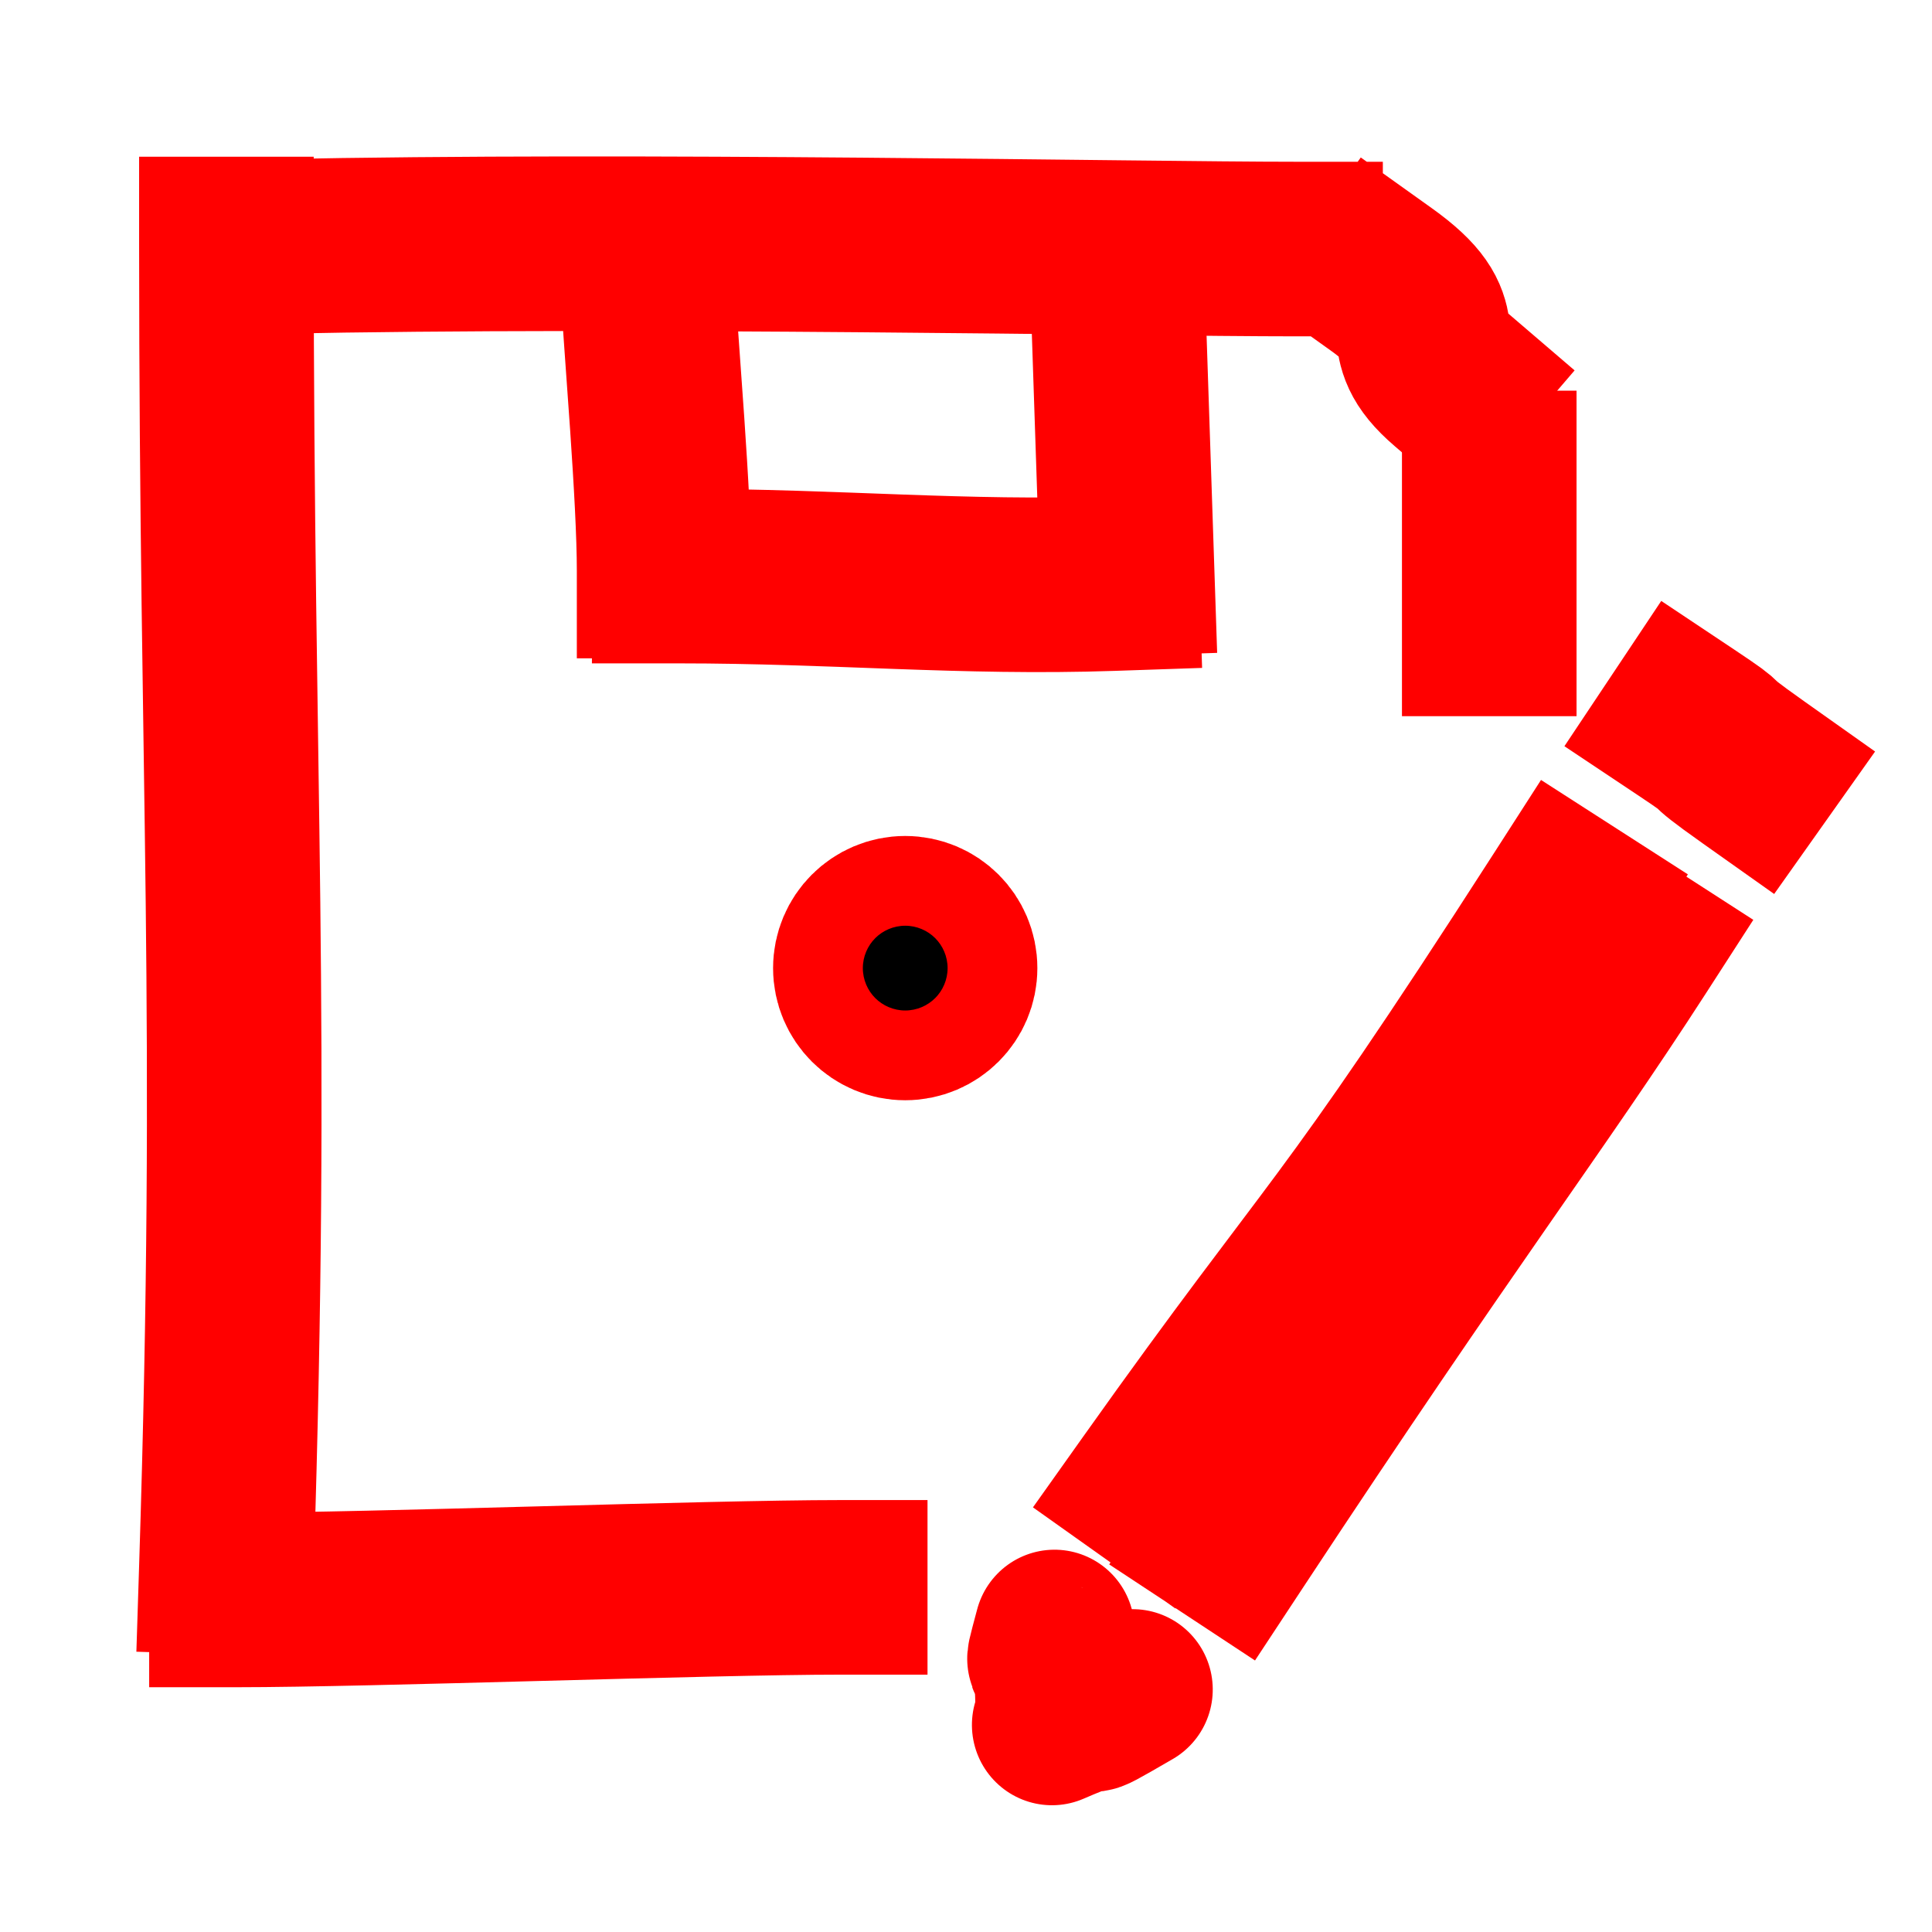
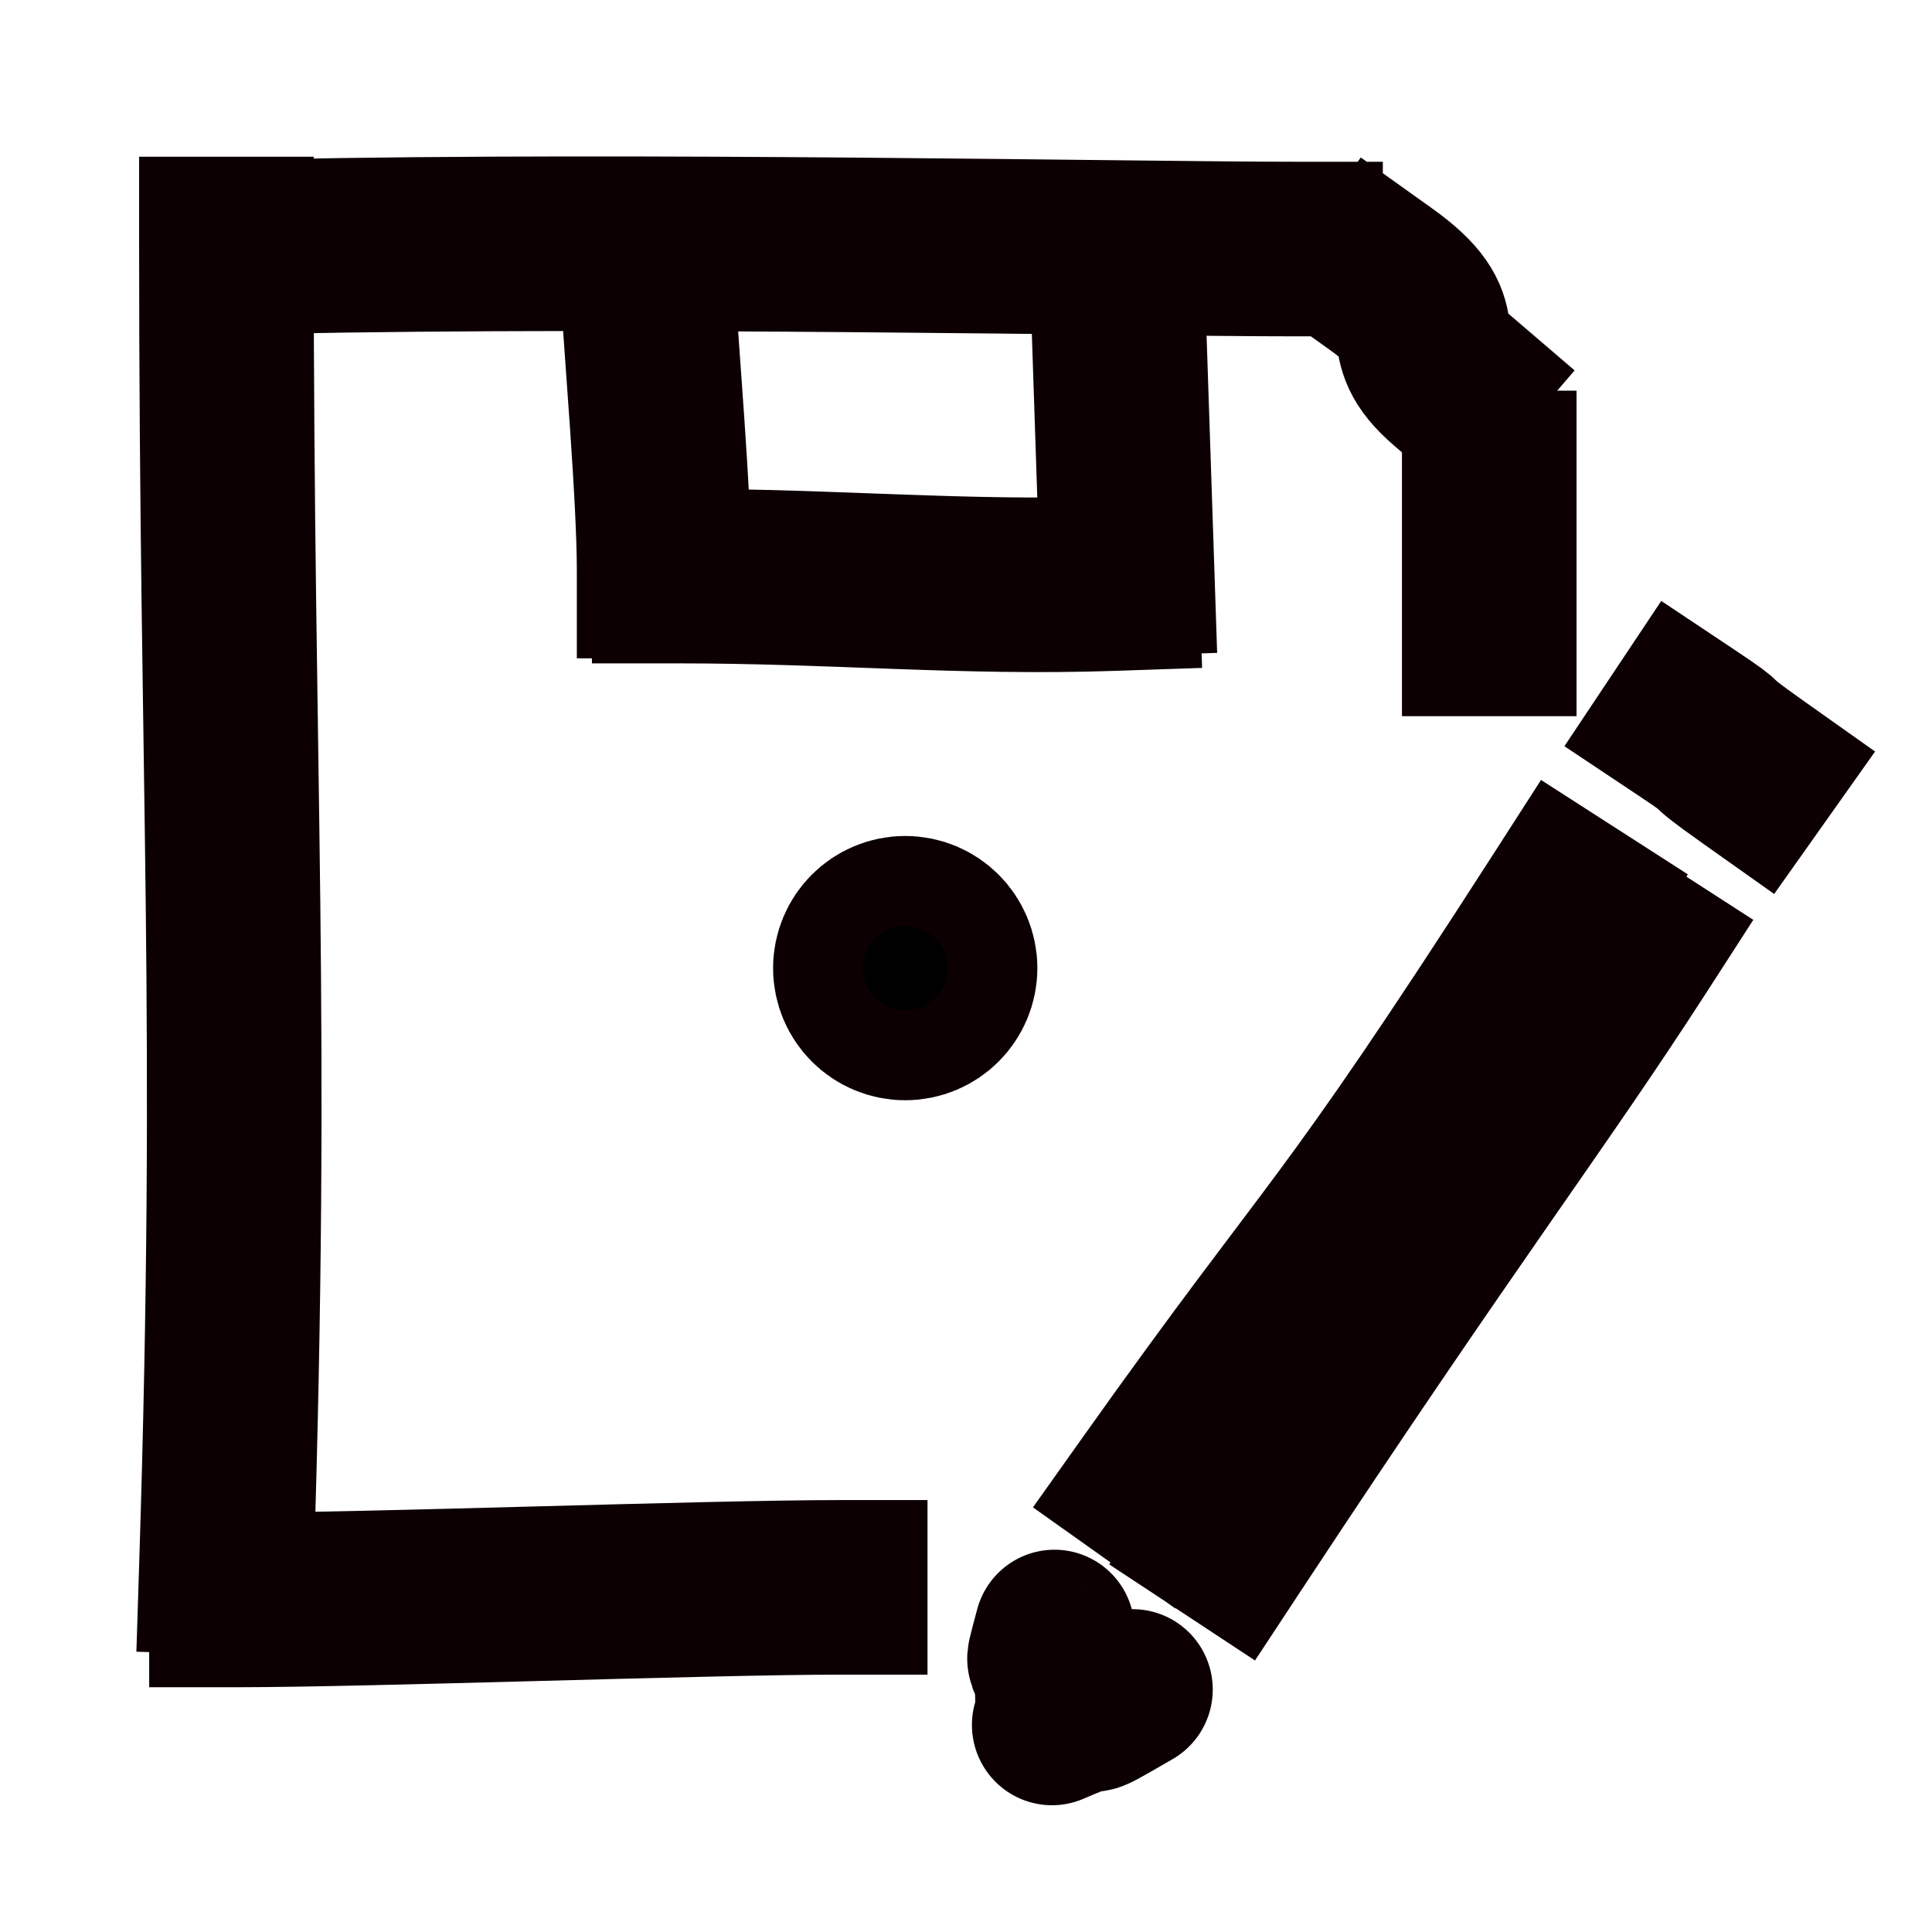
<svg xmlns="http://www.w3.org/2000/svg" width="10.24" height="10.24" viewBox="0 0 7.68 7.68">
-   <g stroke="red">
+   <g stroke="#0d0002">
    <path transform="matrix(.41881 0 0 .48863 -34.7 -6.85)" fill="none" stroke-width="1.09" stroke-linecap="round" stroke-miterlimit="1.92" d="M.23 0C-.15 0 .01 11.19.2 12.61" />
    <path transform="matrix(.41881 0 0 .48863 -37.8 -4.51)" fill="none" stroke-width="1.09" stroke-linecap="round" stroke-miterlimit="1.92" d="M.96 1.24c-4.8 0 9.71-.02 14.36-1.24" />
    <path transform="matrix(.39204 .02614 -.02744 .36013 -28.7 -7.2)" fill="none" stroke-width="1.09" stroke-linecap="round" stroke-miterlimit="1.92" d="M9.6 0C5.7 4.73 3.82 8.26 0 12.37" />
    <path transform="matrix(.43215 .02881 -.03023 .39669 -27.47 -6.22)" fill="none" stroke-width="1.09" stroke-linecap="round" stroke-miterlimit="1.92" d="M8.59 0C5.3 4.35 3.49 6.7 0 10.9" />
    <path transform="matrix(.4529 .0302 -.02946 .3866 -29.93 -2.52)" fill="none" stroke-width="1.09" stroke-linecap="round" stroke-miterlimit="1.92" d="M1.54 0C1.54-.2.25 4.2 0 5.19" />
    <path transform="matrix(.43215 .02881 -.03023 .39669 -29.82 -1.83)" fill="none" stroke-width="1.09" stroke-linecap="round" stroke-miterlimit="1.92" d="M4.28 0C3.53 1.61 1.18 2.33 0 3.5" />
    <path transform="matrix(.39204 .02614 -.02744 .36013 -29.17 -2.28)" fill="none" stroke-width="1.09" stroke-linecap="round" stroke-miterlimit="1.92" d="M0 0c.12.06 4.14 3.27 2.36 2.04" />
    <path transform="matrix(.4529 .0302 -.02946 .3866 -29.7 -1.46)" fill="none" stroke-width="1.09" stroke-linecap="round" stroke-miterlimit="1.92" d="M1.33 1.16C-.68-.8 2.28 2.35 0 0" />
    <path transform="matrix(.39204 .02614 -.02744 .36013 -24.74 -7.05)" fill="none" stroke-width="1.09" stroke-linecap="round" stroke-miterlimit="1.92" d="M0 0c1.47 1.07 1.82 1.1 3.04 2.05" />
    <path transform="matrix(.39204 .02614 -.02744 .36013 -25.27 -6.45)" fill="none" stroke-width="1.09" stroke-linecap="round" stroke-miterlimit="1.92" d="M.15.04c-.77-.38 1.68 1.81 2.52 1.98" />
    <path transform="matrix(.63904 0 0 .64703 -21.38 -6.95)" fill="none" stroke-width=".96" stroke-linecap="round" stroke-miterlimit="1.92" d="M0 8.31c.35 1.23 5.16 2.18 7.03-.86C11.17.45.32-3.04.32 3.38" />
    <path transform="matrix(.63904 0 0 .64703 -22.16 -6.24)" fill="none" stroke-width=".96" stroke-linecap="round" stroke-miterlimit="1.92" d="M0 0c.3 1.6.86 4.37 1.5 3.3" />
    <path transform="matrix(.63904 0 0 .64703 -21.1 -5.19)" fill="none" stroke-width=".96" stroke-linecap="round" stroke-miterlimit="1.92" d="M2.49 0C1.64.57.6 1.42 0 1.97" />
    <path transform="matrix(.8135 0 0 .98956 -14.34 -3.9)" fill="none" stroke-width=".72" stroke-linecap="round" stroke-miterlimit="1.92" d="M0 .35C3.06.24 2.84.3 7.07 0" />
    <path transform="matrix(.8135 0 0 .98956 -14.57 -6.9)" fill="none" stroke-width=".72" stroke-linecap="round" stroke-miterlimit="1.92" d="M0 3.46C1.58 1.45 2.26 1.04 3.73 0" />
    <path transform="matrix(.8135 0 0 .98956 -14.43 -3.45)" fill="none" stroke-width=".72" stroke-linecap="round" stroke-miterlimit="1.92" d="M0 0c1.26 1 1.63 1.56 3.74 2.73" />
    <path transform="matrix(1.14404 0 0 1.10776 -4.13 -6.85)" fill="none" stroke-width=".61" stroke-linecap="round" stroke-miterlimit="1.92" d="M0 0c.77.85 1.82 1.74 2.74 2.7" />
    <path transform="matrix(1.14404 0 0 1.10776 -4.4 -3.93)" fill="none" stroke-width=".61" stroke-linecap="round" stroke-miterlimit="1.92" d="M2.94 0C1.75 1.13 1.1 2.17 0 2.9" />
    <path transform="matrix(1.14404 0 0 1.10776 -6.8 -3.95)" fill="none" stroke-width=".61" stroke-linecap="round" stroke-miterlimit="1.92" d="M4.8.02C2.44-.08 2.08.23 0 .13" />
    <path transform="matrix(1.29034 0 0 1.17225 8.76 -5.15)" fill="none" stroke-width=".61" stroke-linecap="round" stroke-miterlimit="1.92" d="M0 0c2.82.45 3.8 1.2 4.42 3.7" />
    <path transform="matrix(1.37231 .26956 -.29057 1.22089 9.1 -7.44)" fill="none" stroke-width=".61" stroke-linecap="round" stroke-miterlimit="1.92" d="M0 1.58C1.24.63.6.75 2.31 0" />
    <path transform="matrix(1.37231 .26956 -.29057 1.22089 8.53 -4.99)" fill="none" stroke-width=".61" stroke-linecap="round" stroke-miterlimit="1.92" d="M0 0c.68 1.02.86.7 1.96 1.74" />
    <path transform="matrix(.75478 0 0 .8936 17.25 -4.22)" fill="none" stroke-width=".61" stroke-linecap="round" stroke-miterlimit="1.92" d="M0 2.26c3.23-.1 9.54.57 6.29-2.26" />
    <path transform="matrix(.75478 0 0 .8936 17.2 -6.66)" fill="none" stroke-width=".61" stroke-linecap="round" stroke-miterlimit="1.92" d="M.06 2.14c-.48-1.03 1.96-3.55 3.67-1.1" />
    <path transform="matrix(.75478 0 0 .8936 20.24 -5.86)" fill="none" stroke-width=".61" stroke-linecap="round" stroke-miterlimit="1.92" d="M0 .22C1.37-.54 2.43.9 2.2 1.59" />
    <path transform="matrix(.75478 0 0 .8936 15.84 -4.73)" fill="none" stroke-width=".61" stroke-linecap="round" stroke-miterlimit="1.92" d="M1.56.01c-1.9-.22-2.33 3.09.21 2.82" />
    <path transform="matrix(.75478 0 0 .8936 16.99 -6.57)" fill="none" stroke-width=".61" stroke-linecap="round" stroke-miterlimit="1.92" d="M7.37 0C5.38 1.53 1.63 4.56 0 6.51" />
    <path transform="matrix(.49693 0 0 .51876 -14.24 2.15)" fill="none" stroke-width="1.44" stroke-linecap="round" stroke-linejoin="bevel" d="M0 9.58C.9 5.19 5.33.29 11.29 0" />
    <path transform="matrix(.49693 0 0 .51876 -11.98 .93)" fill="none" stroke-width="1.44" stroke-linecap="round" stroke-linejoin="bevel" d="M.97.1C-2.7-.1 5.11-.2 6.58 2.08" />
    <path transform="matrix(.49693 0 0 .51876 -10.57 2.15)" fill="none" stroke-width="1.44" stroke-linecap="round" stroke-linejoin="bevel" d="M0 5.32C1.67 2.26 2.83 1.98 3.9 0" />
    <path transform="matrix(.56056 0 0 .53466 -21.7 2.23)" fill="none" stroke-width="1.44" stroke-linecap="round" stroke-linejoin="bevel" d="M0 0c3.33.84 4.14.92 6.66 2.82 1.77 1.25 3.01 4.81 3.39 6.04" />
    <path transform="matrix(.56056 0 0 .53466 -22.04 .88)" fill="none" stroke-width="1.44" stroke-linecap="round" stroke-linejoin="bevel" d="M0 2.32C2.29.2 5.6 0 6.89 0" />
    <path transform="matrix(.56056 0 0 .53466 -22.13 2.23)" fill="none" stroke-width="1.44" stroke-linecap="round" stroke-linejoin="bevel" d="M0 0c1.98 2.43 2.66 3.08 3.8 5.35" />
    <path transform="matrix(.41006 0 0 .47512 -29.26 1.93)" fill="none" stroke-width="1.44" stroke-linecap="round" stroke-linejoin="bevel" d="M0 .1C3.22.09 9.47.06 11.9 0" />
    <path transform="matrix(.41006 0 0 .47512 -24.86 .68)" fill="none" stroke-width="1.44" stroke-linecap="round" stroke-linejoin="bevel" d="M1.41 2.6C1.36 2.34.15 0 0 0" />
    <path transform="matrix(.41006 0 0 .47512 -28.64 .59)" fill="none" stroke-width="1.44" stroke-linecap="round" stroke-linejoin="bevel" d="M8.61.27C5.73-.05 2.46-.13 0 .27" />
    <path transform="matrix(.41006 0 0 .47512 -29.44 .8)" fill="none" stroke-width="1.44" stroke-linecap="round" stroke-linejoin="bevel" d="M1.65 0C1.07.63.67 1.1 0 2.12" />
    <path transform="matrix(.41006 0 0 .47512 -28.7 2.18)" fill="none" stroke-width="1.44" stroke-linecap="round" stroke-linejoin="bevel" d="M.01 0C-.1.39.78 7.54 1.14 9.69" />
    <path transform="matrix(.41006 0 0 .47512 -25.24 2.34)" fill="none" stroke-width="1.44" stroke-linecap="round" stroke-linejoin="bevel" d="M1.06 0C.63 1.86.45 7.42 0 9.3" />
    <path transform="matrix(.41006 0 0 .47512 -28.13 6.85)" fill="none" stroke-width="1.44" stroke-linecap="round" stroke-linejoin="bevel" d="M0 .1C.99.1 4.98-.03 6.05.02" />
    <path transform="matrix(.41006 0 0 .47512 -27.42 3.33)" fill="none" stroke-width="1.44" stroke-linecap="round" stroke-linejoin="bevel" d="M0 0c0 .9.47 4.5.47 6.55" />
    <path transform="matrix(.41006 0 0 .47512 -26.16 3.36)" fill="none" stroke-width="1.44" stroke-linecap="round" stroke-linejoin="bevel" d="M.36 0C.28 1.5.04 5.64 0 6.96" />
    <path transform="matrix(.50873 0 0 .51308 -6.5 4.62)" fill="none" stroke-width="1.67" stroke-linecap="round" stroke-linejoin="bevel" d="M.06 0c-.4 1.77 1.45 4.13 2.39 4.23" />
    <path transform="matrix(.50873 0 0 .51308 -5.14 1.48)" fill="none" stroke-width="1.67" stroke-linecap="round" stroke-linejoin="bevel" d="M0 9.95C3.2 5.61 5.2 2.02 7.05 0" />
    <path transform="matrix(.51992 0 0 .49953 1.04 -6.46)" fill="none" stroke-width="1.67" stroke-linecap="round" stroke-linejoin="bevel" d="M10.7 0C7.3 2 2.2 7.4 0 10.63" />
    <path transform="matrix(.51992 0 0 .49953 1.27 -6.77)" fill="none" stroke-width="1.67" stroke-linecap="round" stroke-linejoin="bevel" d="M0 0c1.6 1.43 7.32 9.28 8.51 11.23" />
    <path fill="none" stroke-width=".694" stroke-linecap="square" stroke-linejoin="bevel" d="M.9.97c0 2.17.07 3.06 0 5.26M5.15.99C4.52.99 2.53.95 1.09.98M5.77 1.51c-.21-.18 0-.2-.28-.4M6.7 2.87c.21.14.03.03.27.2M6.23 3.58c-.9 1.4-.88 1.26-1.64 2.33M6.49 3.76c-.4.62-.75 1.07-1.6 2.36" />
    <path transform="matrix(.45451 -.00565 .00567 .45609 4.16 6.48)" fill="none" stroke-width="1.4" stroke-linecap="round" stroke-linejoin="bevel" d="M.07 0c-.15.54 0-.06 0 .67" />
    <path fill="none" stroke-width=".694" stroke-linecap="square" stroke-linejoin="bevel" d="M3.34 6.31c-.52 0-1.87.05-2.4.05M4.48 2.26l-.04-1.2M2.64 2.27c0-.3-.05-.86-.07-1.2M4.42 2.32c-.59.02-1.1-.03-1.72-.03" />
    <path transform="matrix(.45451 -.00565 .00567 .45609 4.18 6.72)" fill="none" stroke-width="1.4" stroke-linecap="round" stroke-linejoin="bevel" d="M.71 0C.07.36.62.04 0 .3" />
    <circle transform="matrix(.49554 0 0 .49554 3.42 3.67)" r=".36" cx=".36" cy=".36" fill-rule="evenodd" stroke-width="1.4" stroke-linecap="square" stroke-linejoin="bevel" />
    <path fill="none" stroke-width=".694" stroke-linecap="square" stroke-linejoin="bevel" d="M5.92 2.5v-.6" />
    <path transform="matrix(.5098 0 0 .49971 9.27 .84)" fill="none" stroke-width="1.4" stroke-linecap="square" stroke-linejoin="bevel" d="M.2 0C.2 4.03.05 10.85 0 11.84" />
    <path transform="matrix(.5098 0 0 .49971 13.64 2.44)" fill="none" stroke-width="1.4" stroke-linecap="square" stroke-linejoin="bevel" d="M.14 0C.14 4.1.06 6.72 0 8.59" />
    <path transform="matrix(.5098 0 0 .49971 9.38 6.8)" fill="none" stroke-width="1.4" stroke-linecap="square" stroke-linejoin="bevel" d="M0 .06C2.65.21 5.98 0 7.91 0" />
    <path transform="matrix(.5098 0 0 .49971 9.45 .76)" fill="none" stroke-width="1.4" stroke-linecap="square" stroke-linejoin="bevel" d="M0 .21C2.05.21 2.58 0 4.6 0" />
    <path transform="matrix(.5098 0 0 .49971 11.85 .95)" fill="none" stroke-width="1.4" stroke-linecap="square" stroke-linejoin="bevel" d="M0 0c.19 1.5.01 2.25.01 2.75" />
    <path transform="matrix(.5098 0 0 .49971 12.12 2.4)" fill="none" stroke-width="1.4" stroke-linecap="square" stroke-linejoin="bevel" d="m0 0 2.95.01" />
    <path transform="matrix(.5098 0 0 .49971 12.23 .89)" fill="none" stroke-width="1.4" stroke-linecap="square" stroke-linejoin="bevel" d="M0 0c.98.87 1.69 1.34 2.53 2.35" />
  </g>
</svg>
